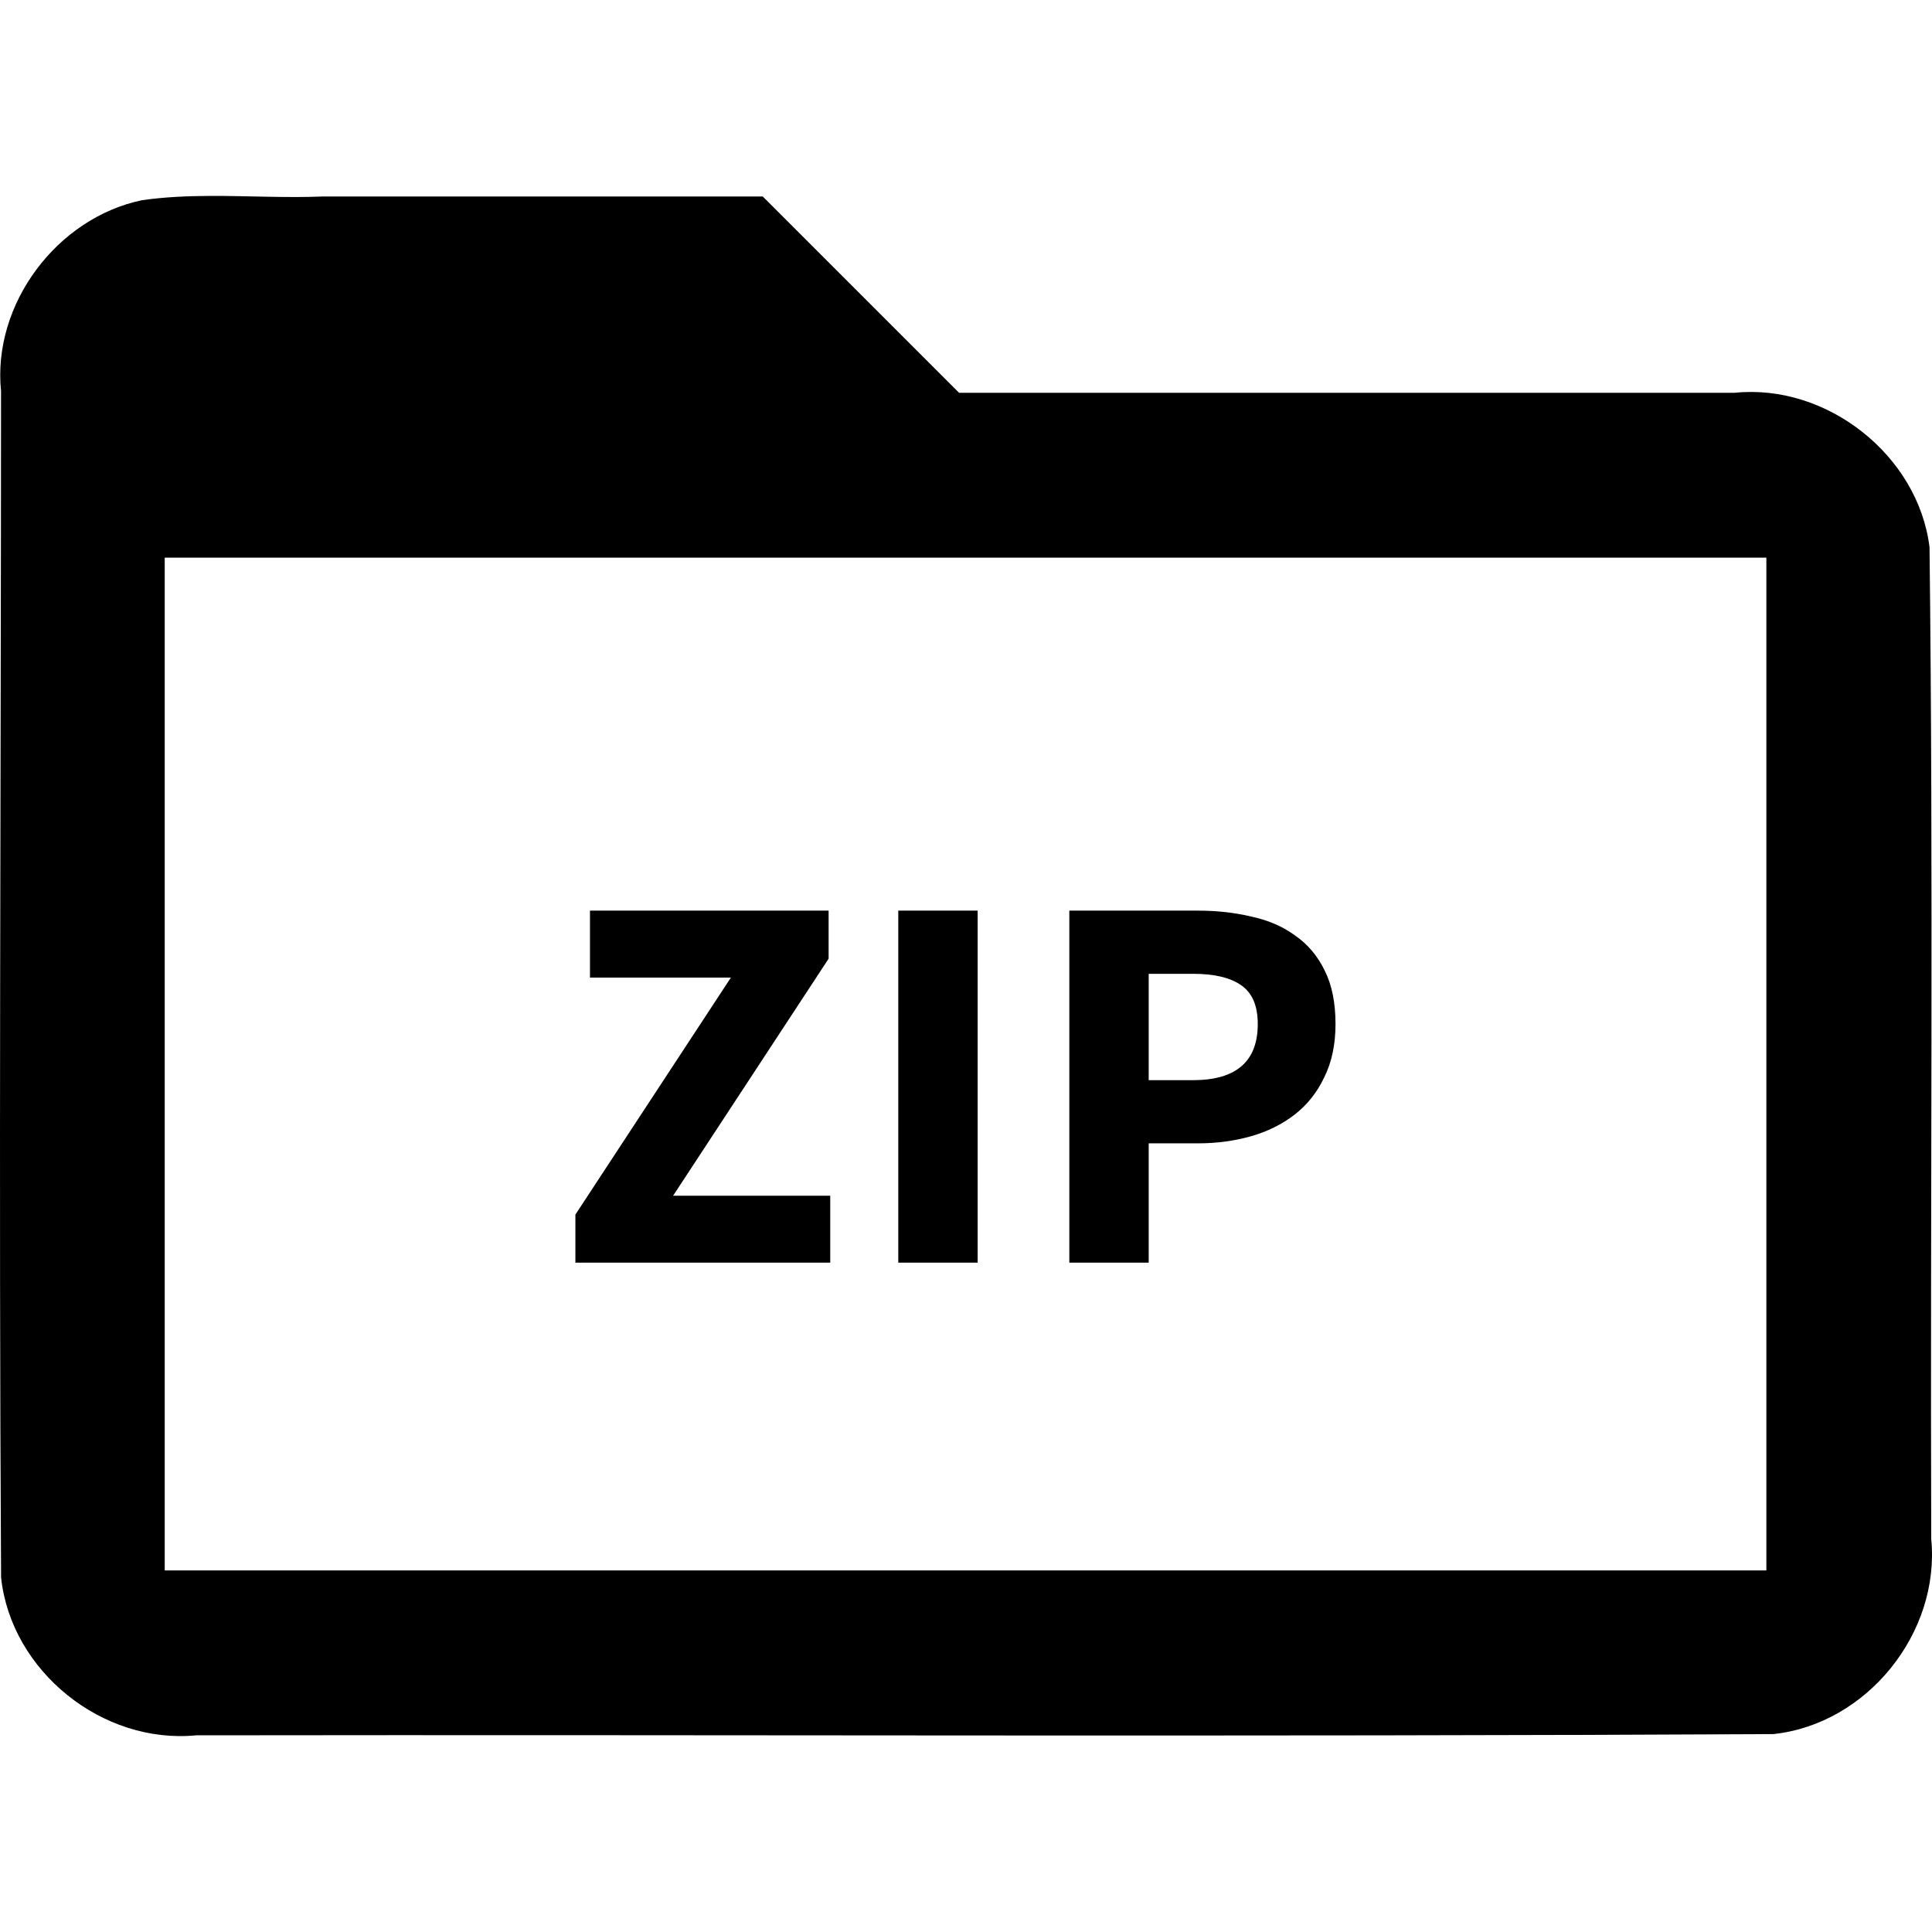
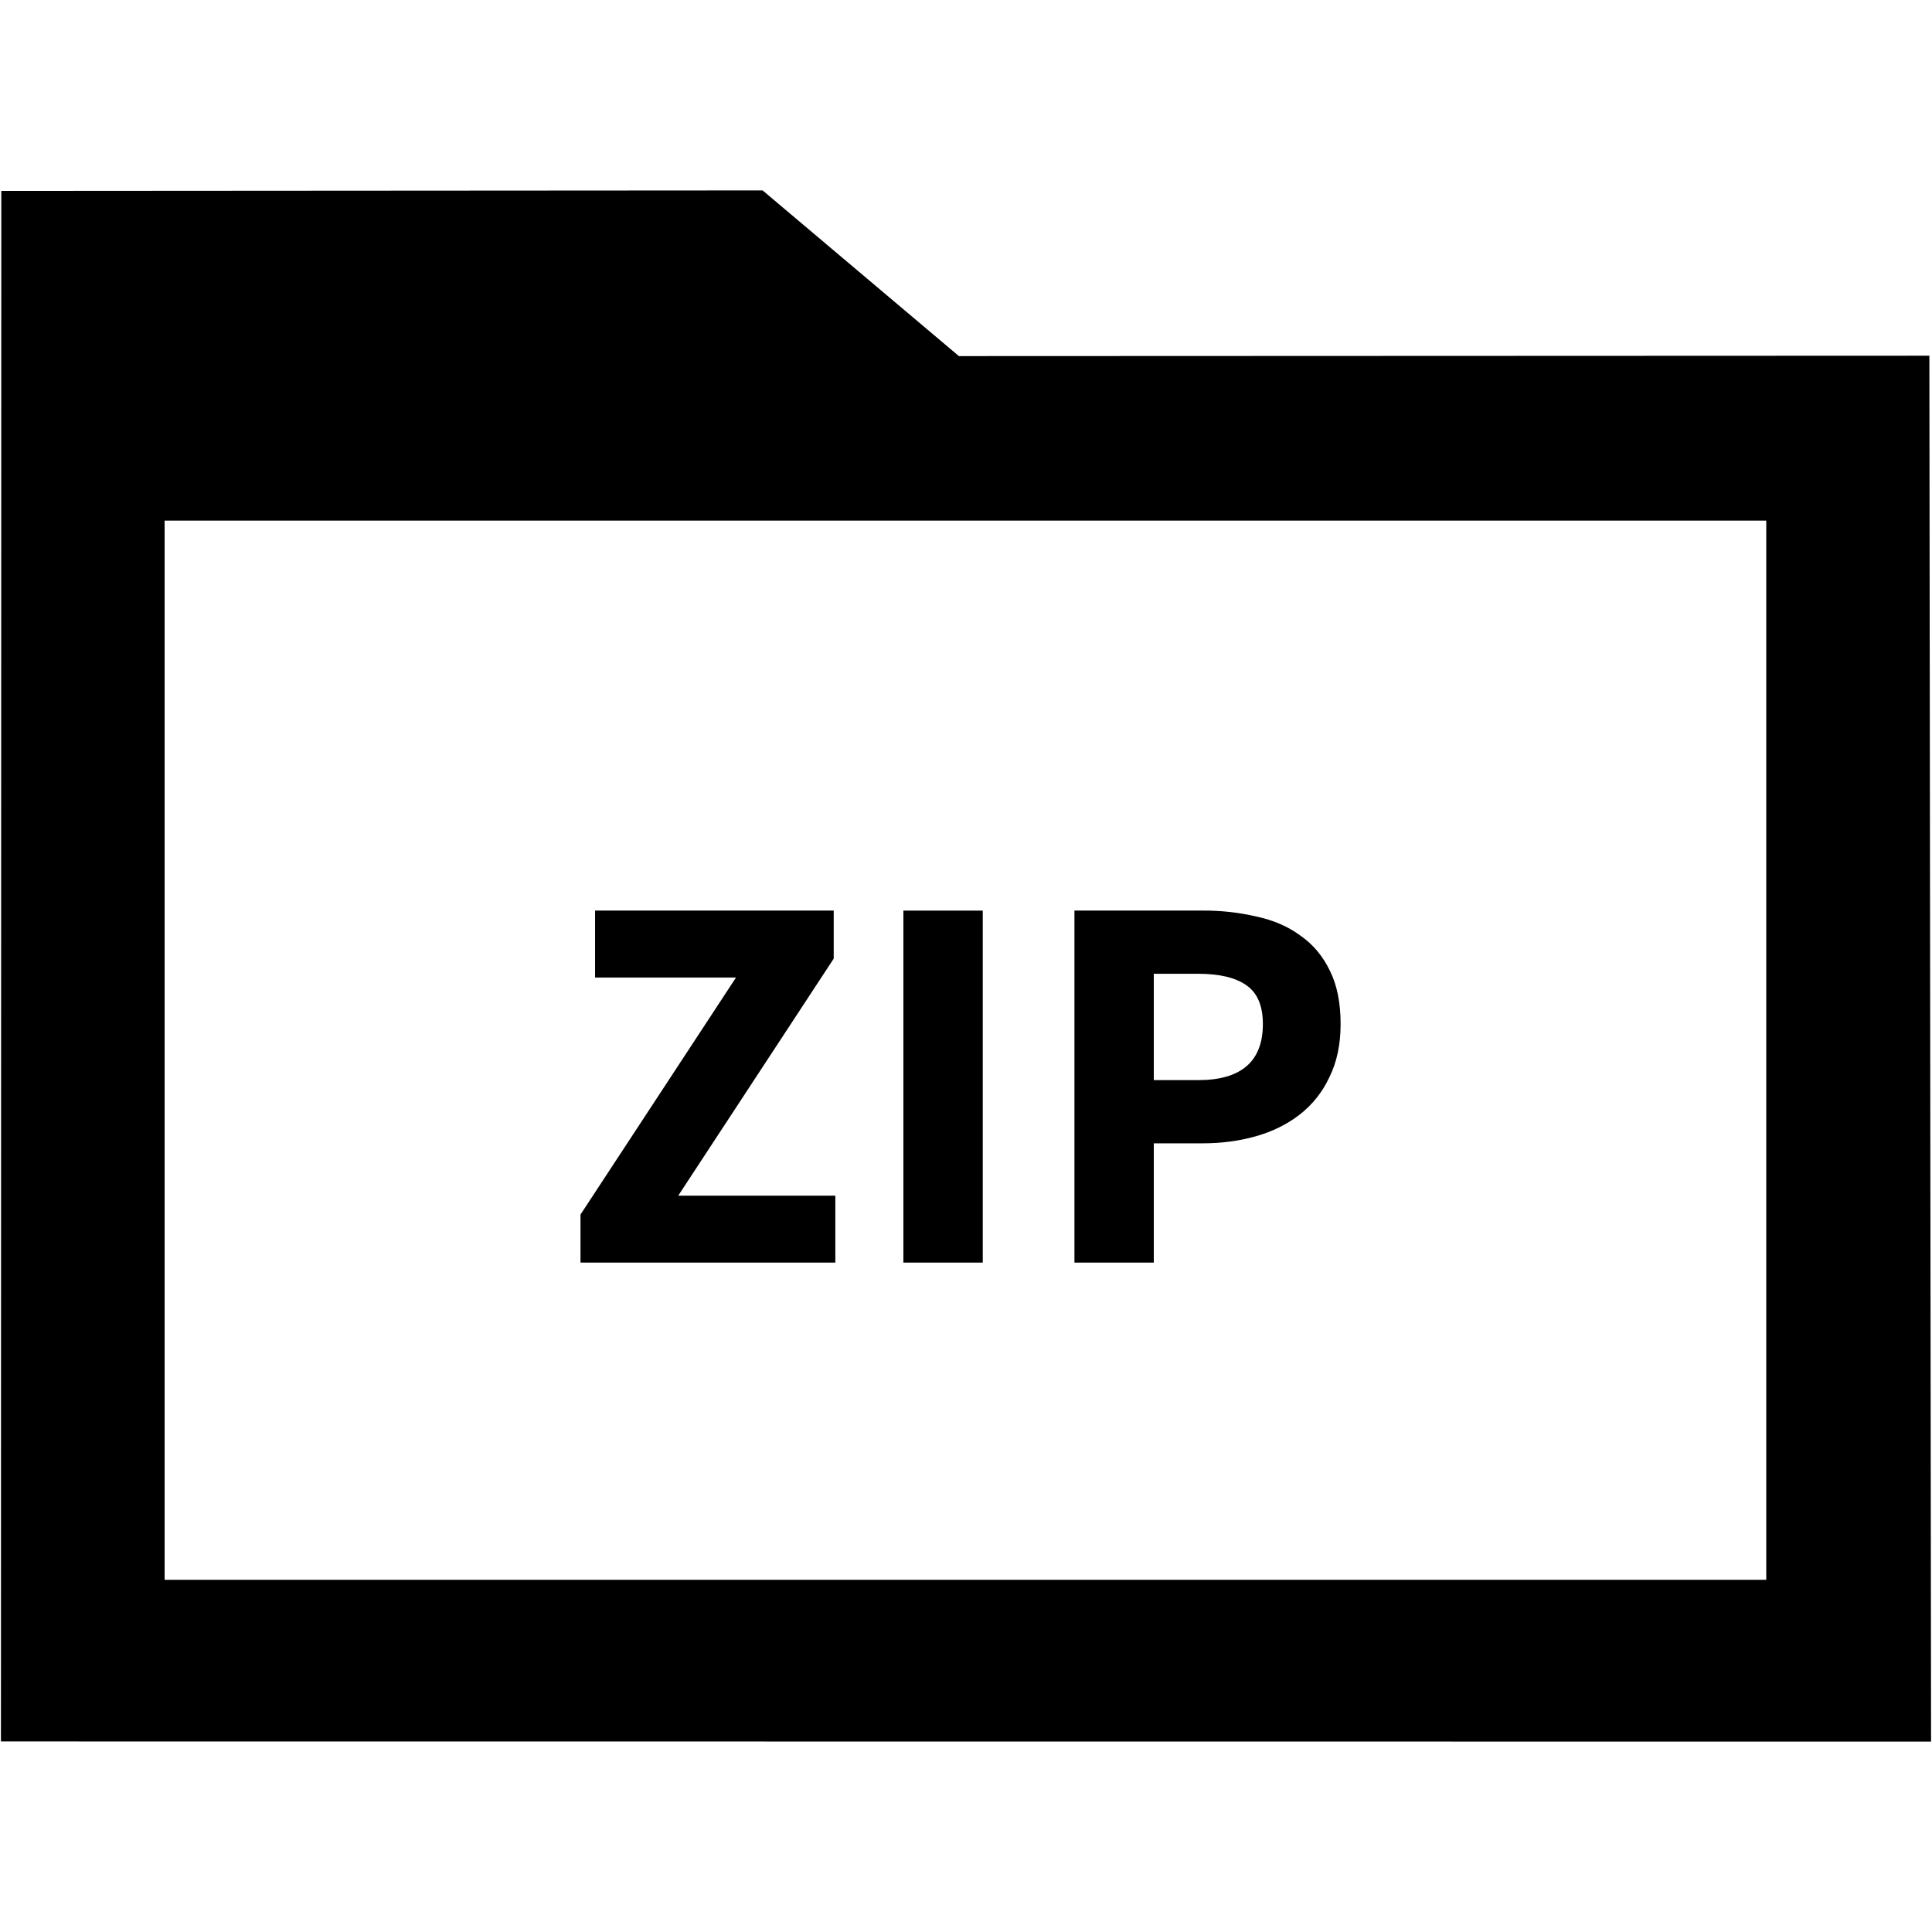
- <svg xmlns="http://www.w3.org/2000/svg" height="500" viewBox="0 0 500 500" width="500">
-   <path d="m54.285 50.703c-5.863.026-11.708.278-17.51 1.104-21.943 4.547-38.81 26.818-36.507 49.416-.013 102.343-.604 204.704.012 307.035 2.597 24.247 26.213 43.21 50.5 40.842 136.06-.198 272.136.41 408.18-.32 24.245-2.596 43.212-26.21 40.84-50.5-.27-85.55.574-171.132-.44-256.665-2.937-23.786-26.56-42.382-50.378-39.967h-200.782l-50.8-50.796c-37.928 0-75.856-.004-113.785 0-9.74.395-19.56-.19-29.332-.15zm-11.655 93.615h414.505v262.114h-414.505zm110.054 91.352v17.326h36.47l-40.244 61.344v12.437h65.955v-17.327h-40.665l40.245-61.345v-12.435h-61.76zm79.79 0v91.107h20.542v-91.107h-20.54zm44.266 0v91.107h20.54v-30.88h12.716c4.844 0 9.41-.608 13.695-1.82 4.287-1.21 8.06-3.072 11.32-5.587s5.822-5.73 7.685-9.642c1.957-3.913 2.934-8.524 2.934-13.834 0-5.497-.933-10.108-2.796-13.834-1.863-3.82-4.425-6.847-7.686-9.082-3.167-2.33-6.94-3.96-11.318-4.89-4.285-1.026-8.897-1.538-13.834-1.538zm20.54 16.35h11.458c5.497 0 9.643.977 12.438 2.933 2.888 1.956 4.332 5.31 4.332 10.06 0 9.69-5.59 14.534-16.77 14.534h-11.458z" />
+ <svg xmlns="http://www.w3.org/2000/svg" width="500" height="500" viewBox="0 0 132.292 132.292">
+   <path d="M52.219 13.038l-52.13.034-.025 106.172 132.164.01-.116-94.897-66.453.026zM11.272 35.65H120.943v72.526H11.272zm29.475 26.701v4.585h9.65l-10.648 16.23v3.29h17.45v-4.583H46.44l10.648-16.232v-3.29h-16.34zm21.111 0v24.106h5.436V62.352h-5.435zm11.713 0v24.106h5.434v-8.17h3.365c1.281 0 2.49-.161 3.623-.482 1.134-.32 2.132-.813 2.995-1.478a6.924 6.924 0 002.033-2.551c.518-1.036.776-2.256.776-3.66 0-1.455-.246-2.675-.74-3.66-.492-1.011-1.17-1.812-2.032-2.404-.838-.616-1.837-1.047-2.995-1.293a15.69 15.69 0 00-3.66-.408zm5.434 4.327h3.032c1.454 0 2.551.258 3.29.775.765.518 1.147 1.406 1.147 2.662 0 2.564-1.48 3.846-4.437 3.846h-3.032z" />
</svg>
